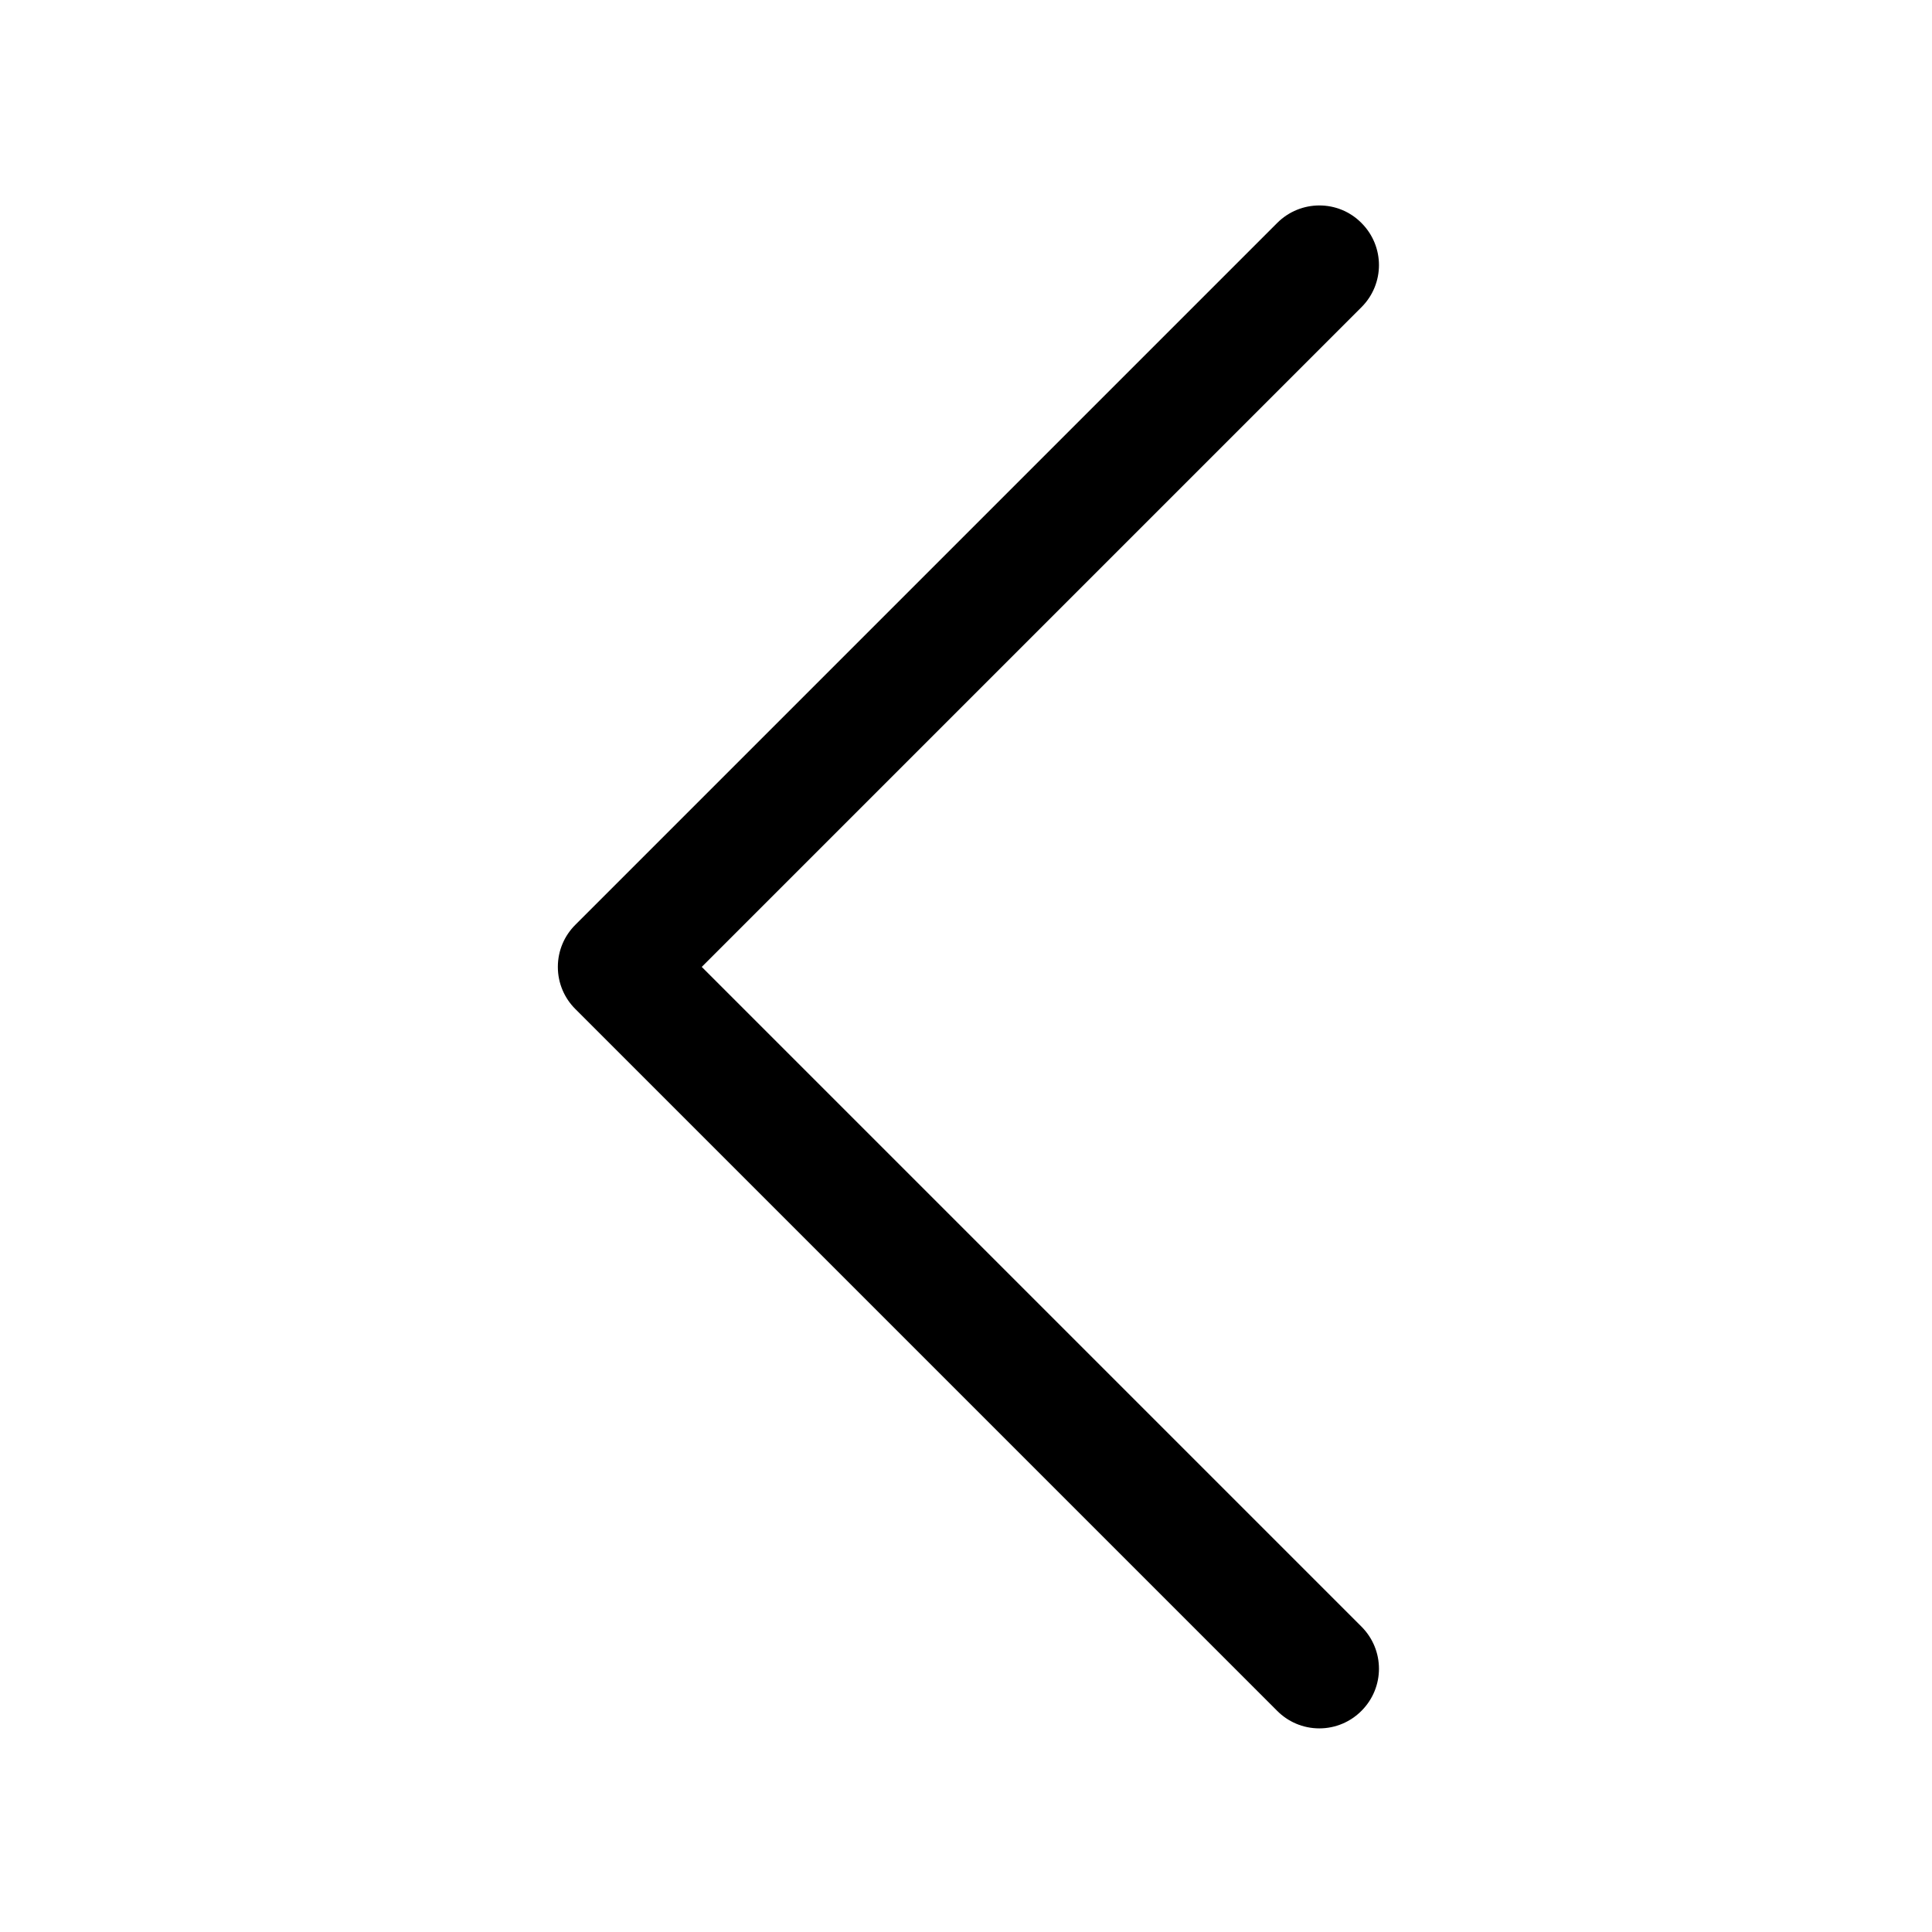
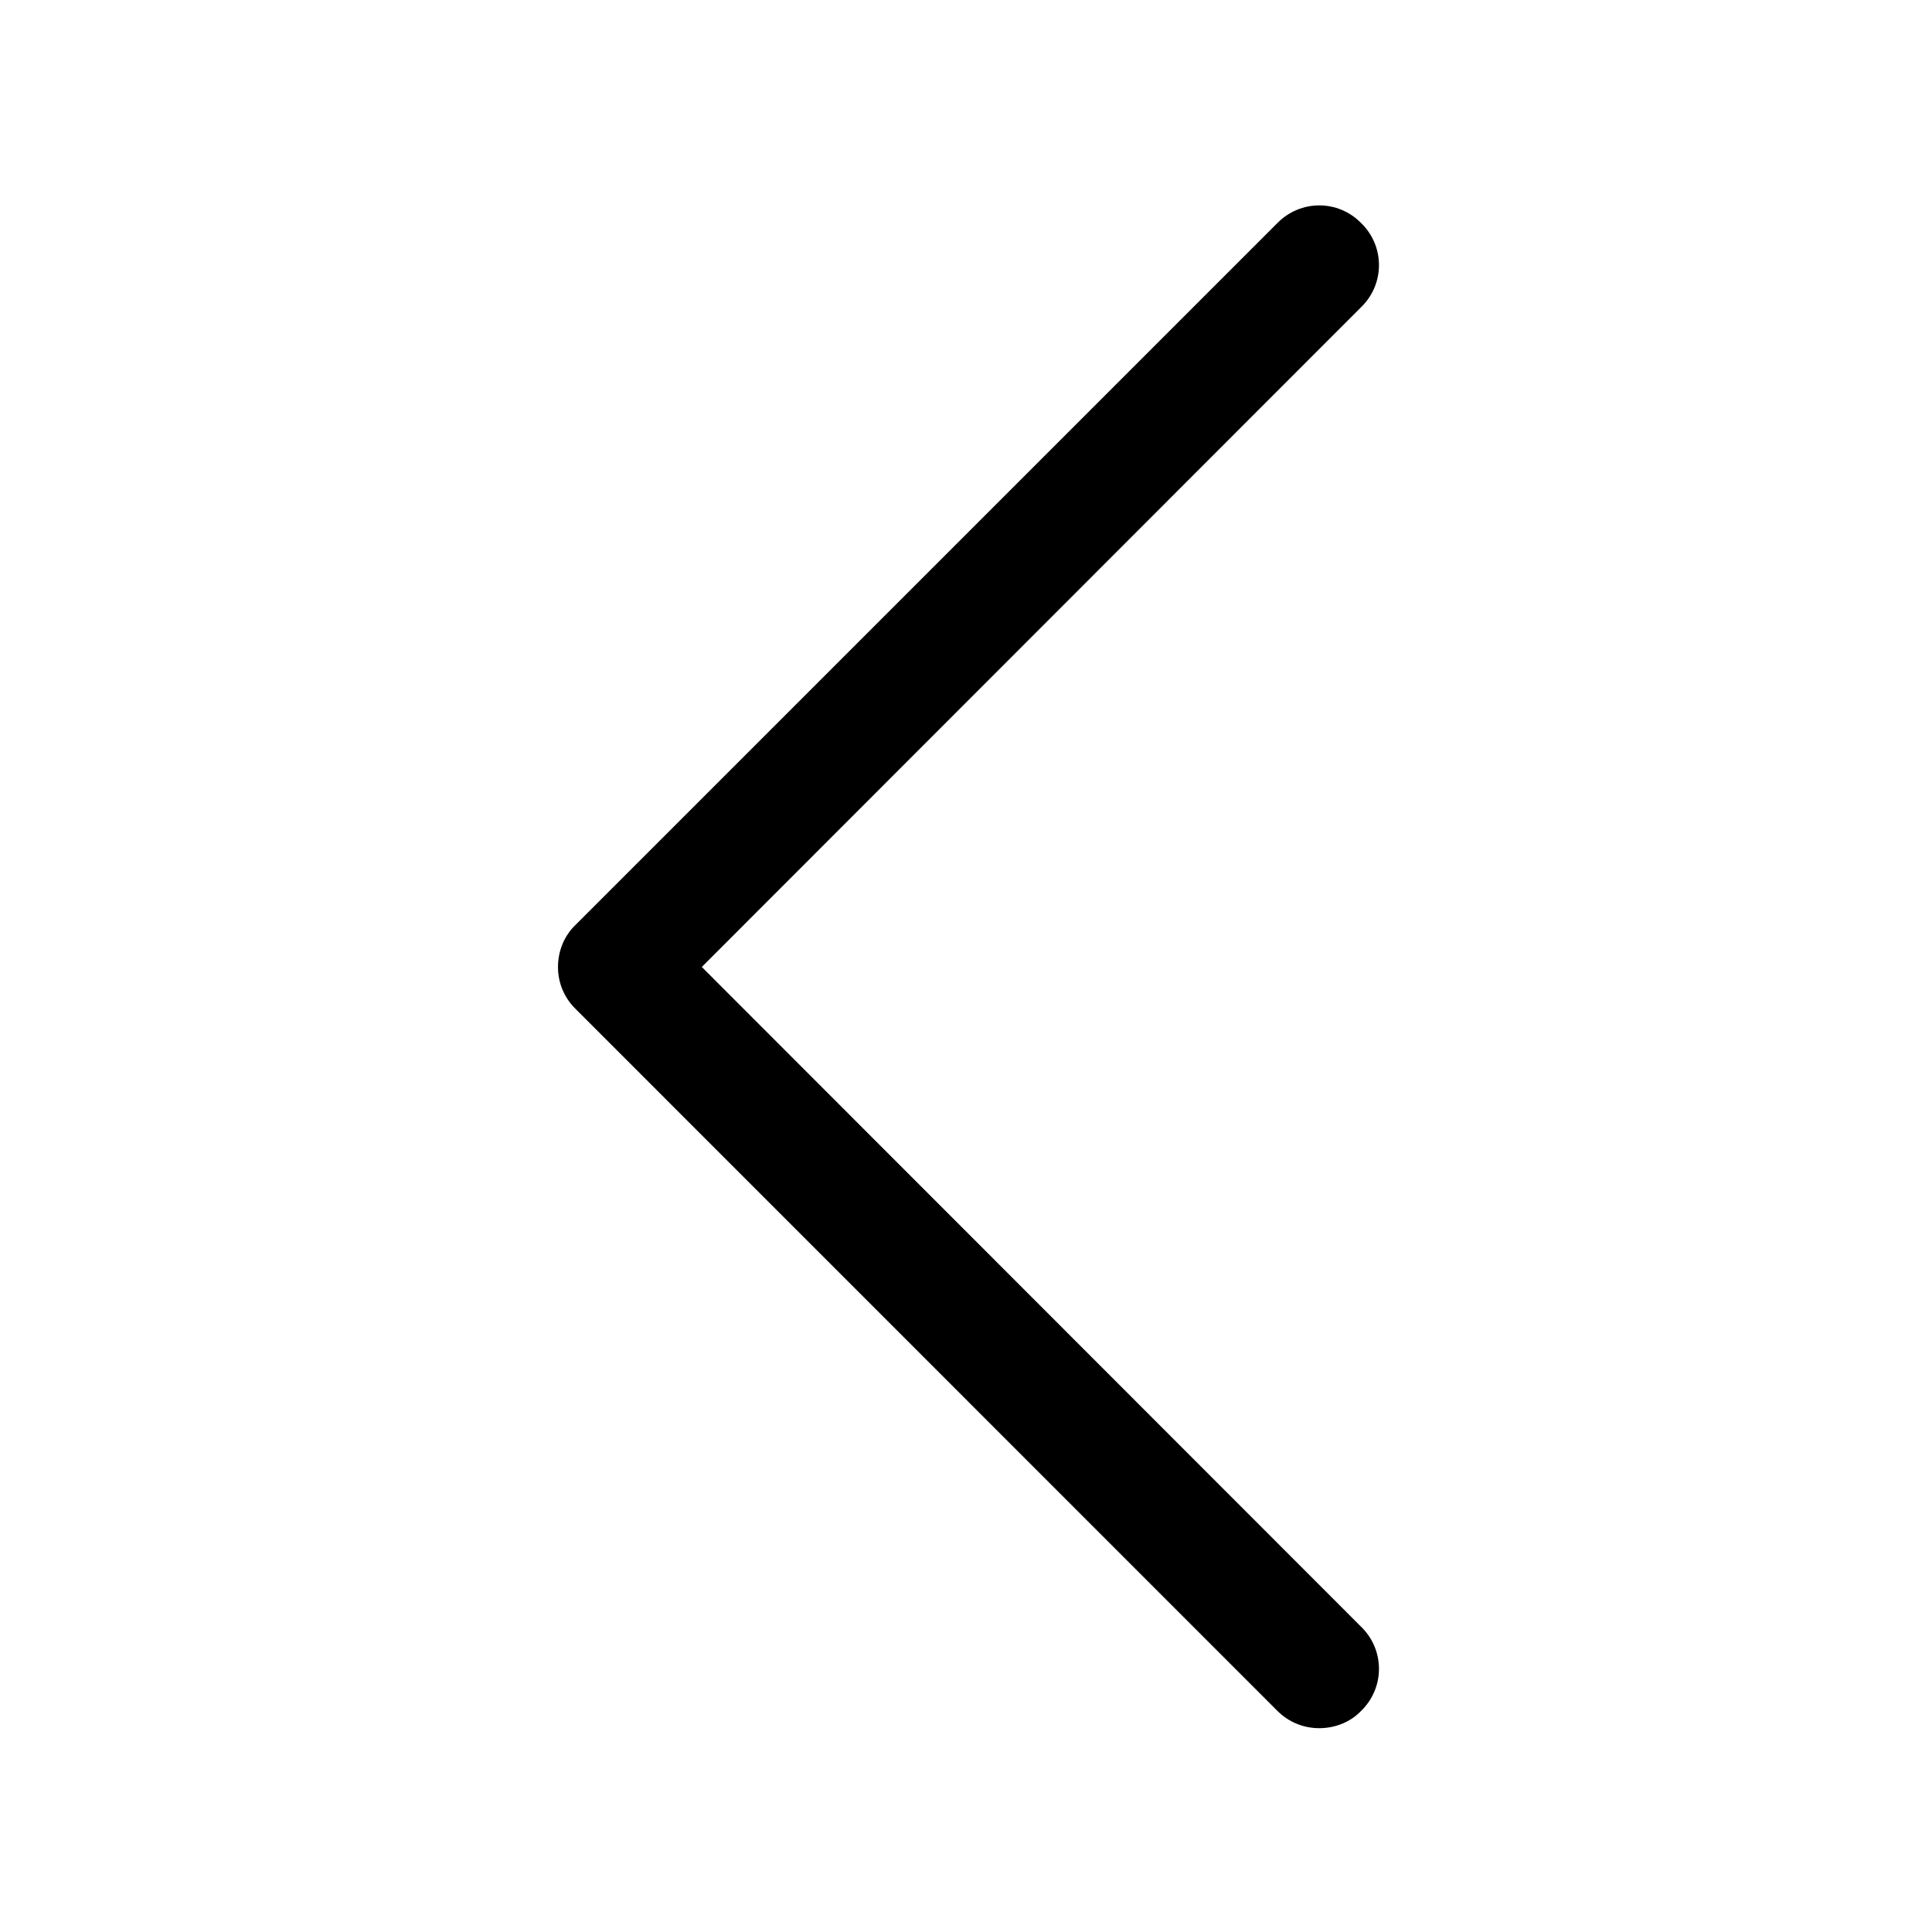
- <svg xmlns="http://www.w3.org/2000/svg" class="icon" style="width: 1em; height: 1em;vertical-align: middle;fill: currentColor;overflow: hidden;" viewBox="0 0 1024 1024" version="1.1">
-   <path d="M721.594 118.177c12.379 12.379 12.379 32.283 0 44.661l-349.647 349.647 349.647 349.647c12.379 12.379 12.379 32.283 0 44.661-5.705 5.735-13.603 9.284-22.331 9.284-8.726 0-16.625-3.549-22.33-9.283l-371.979-371.979c-5.735-5.705-9.284-13.603-9.284-22.331 0-8.726 3.549-16.625 9.283-22.33l371.979-371.979c12.379-12.379 32.404-12.379 44.661 0z" fill="" />
+ <svg xmlns="http://www.w3.org/2000/svg" width="16pt" height="16pt" viewBox="0 0 16 16" version="1.1">
+   <g id="surface1">
+     <path style=" stroke:none;fill-rule:nonzero;fill:rgb(0%,0%,0%);fill-opacity:1;" d="M 11.273 1.848 C 11.469 2.039 11.469 2.352 11.273 2.543 L 5.812 8.008 L 11.273 13.473 C 11.469 13.664 11.469 13.977 11.273 14.168 C 11.188 14.258 11.062 14.312 10.926 14.312 C 10.789 14.312 10.668 14.258 10.578 14.168 L 4.766 8.355 C 4.676 8.266 4.621 8.145 4.621 8.008 C 4.621 7.871 4.676 7.746 4.766 7.66 L 10.578 1.848 C 10.77 1.652 11.082 1.652 11.273 1.848 Z M 11.273 1.848 " />
+   </g>
</svg>
